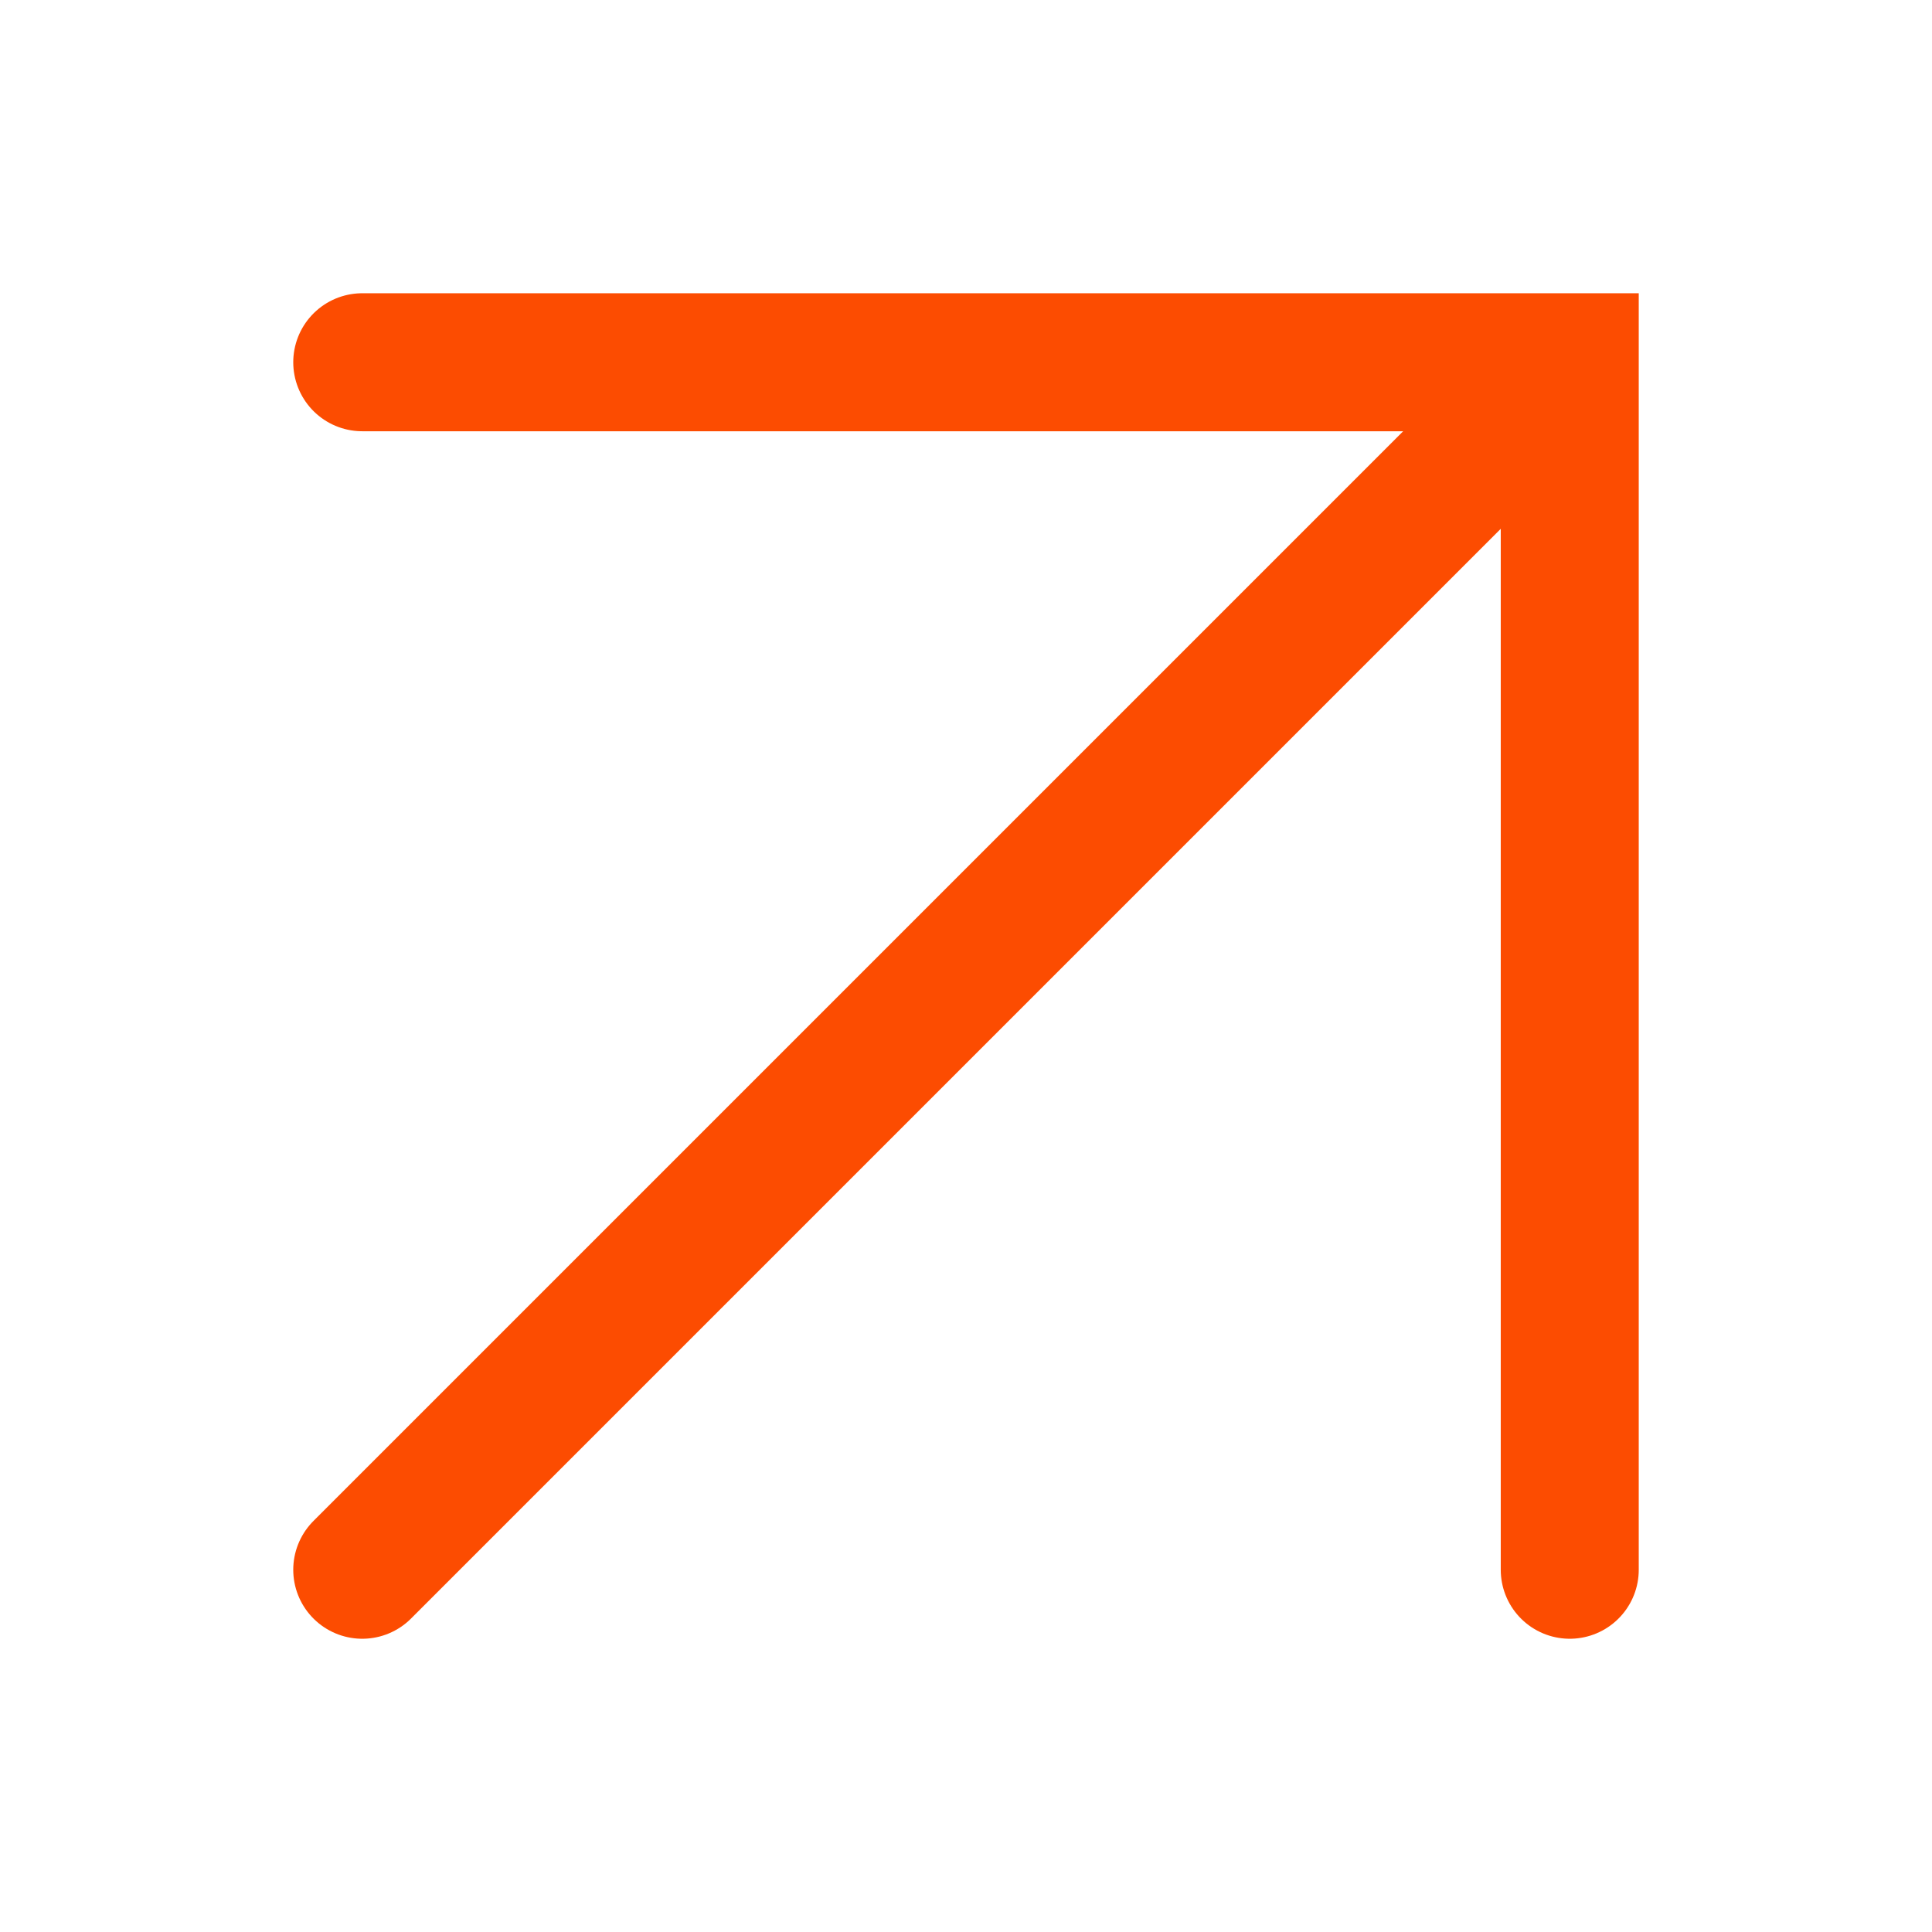
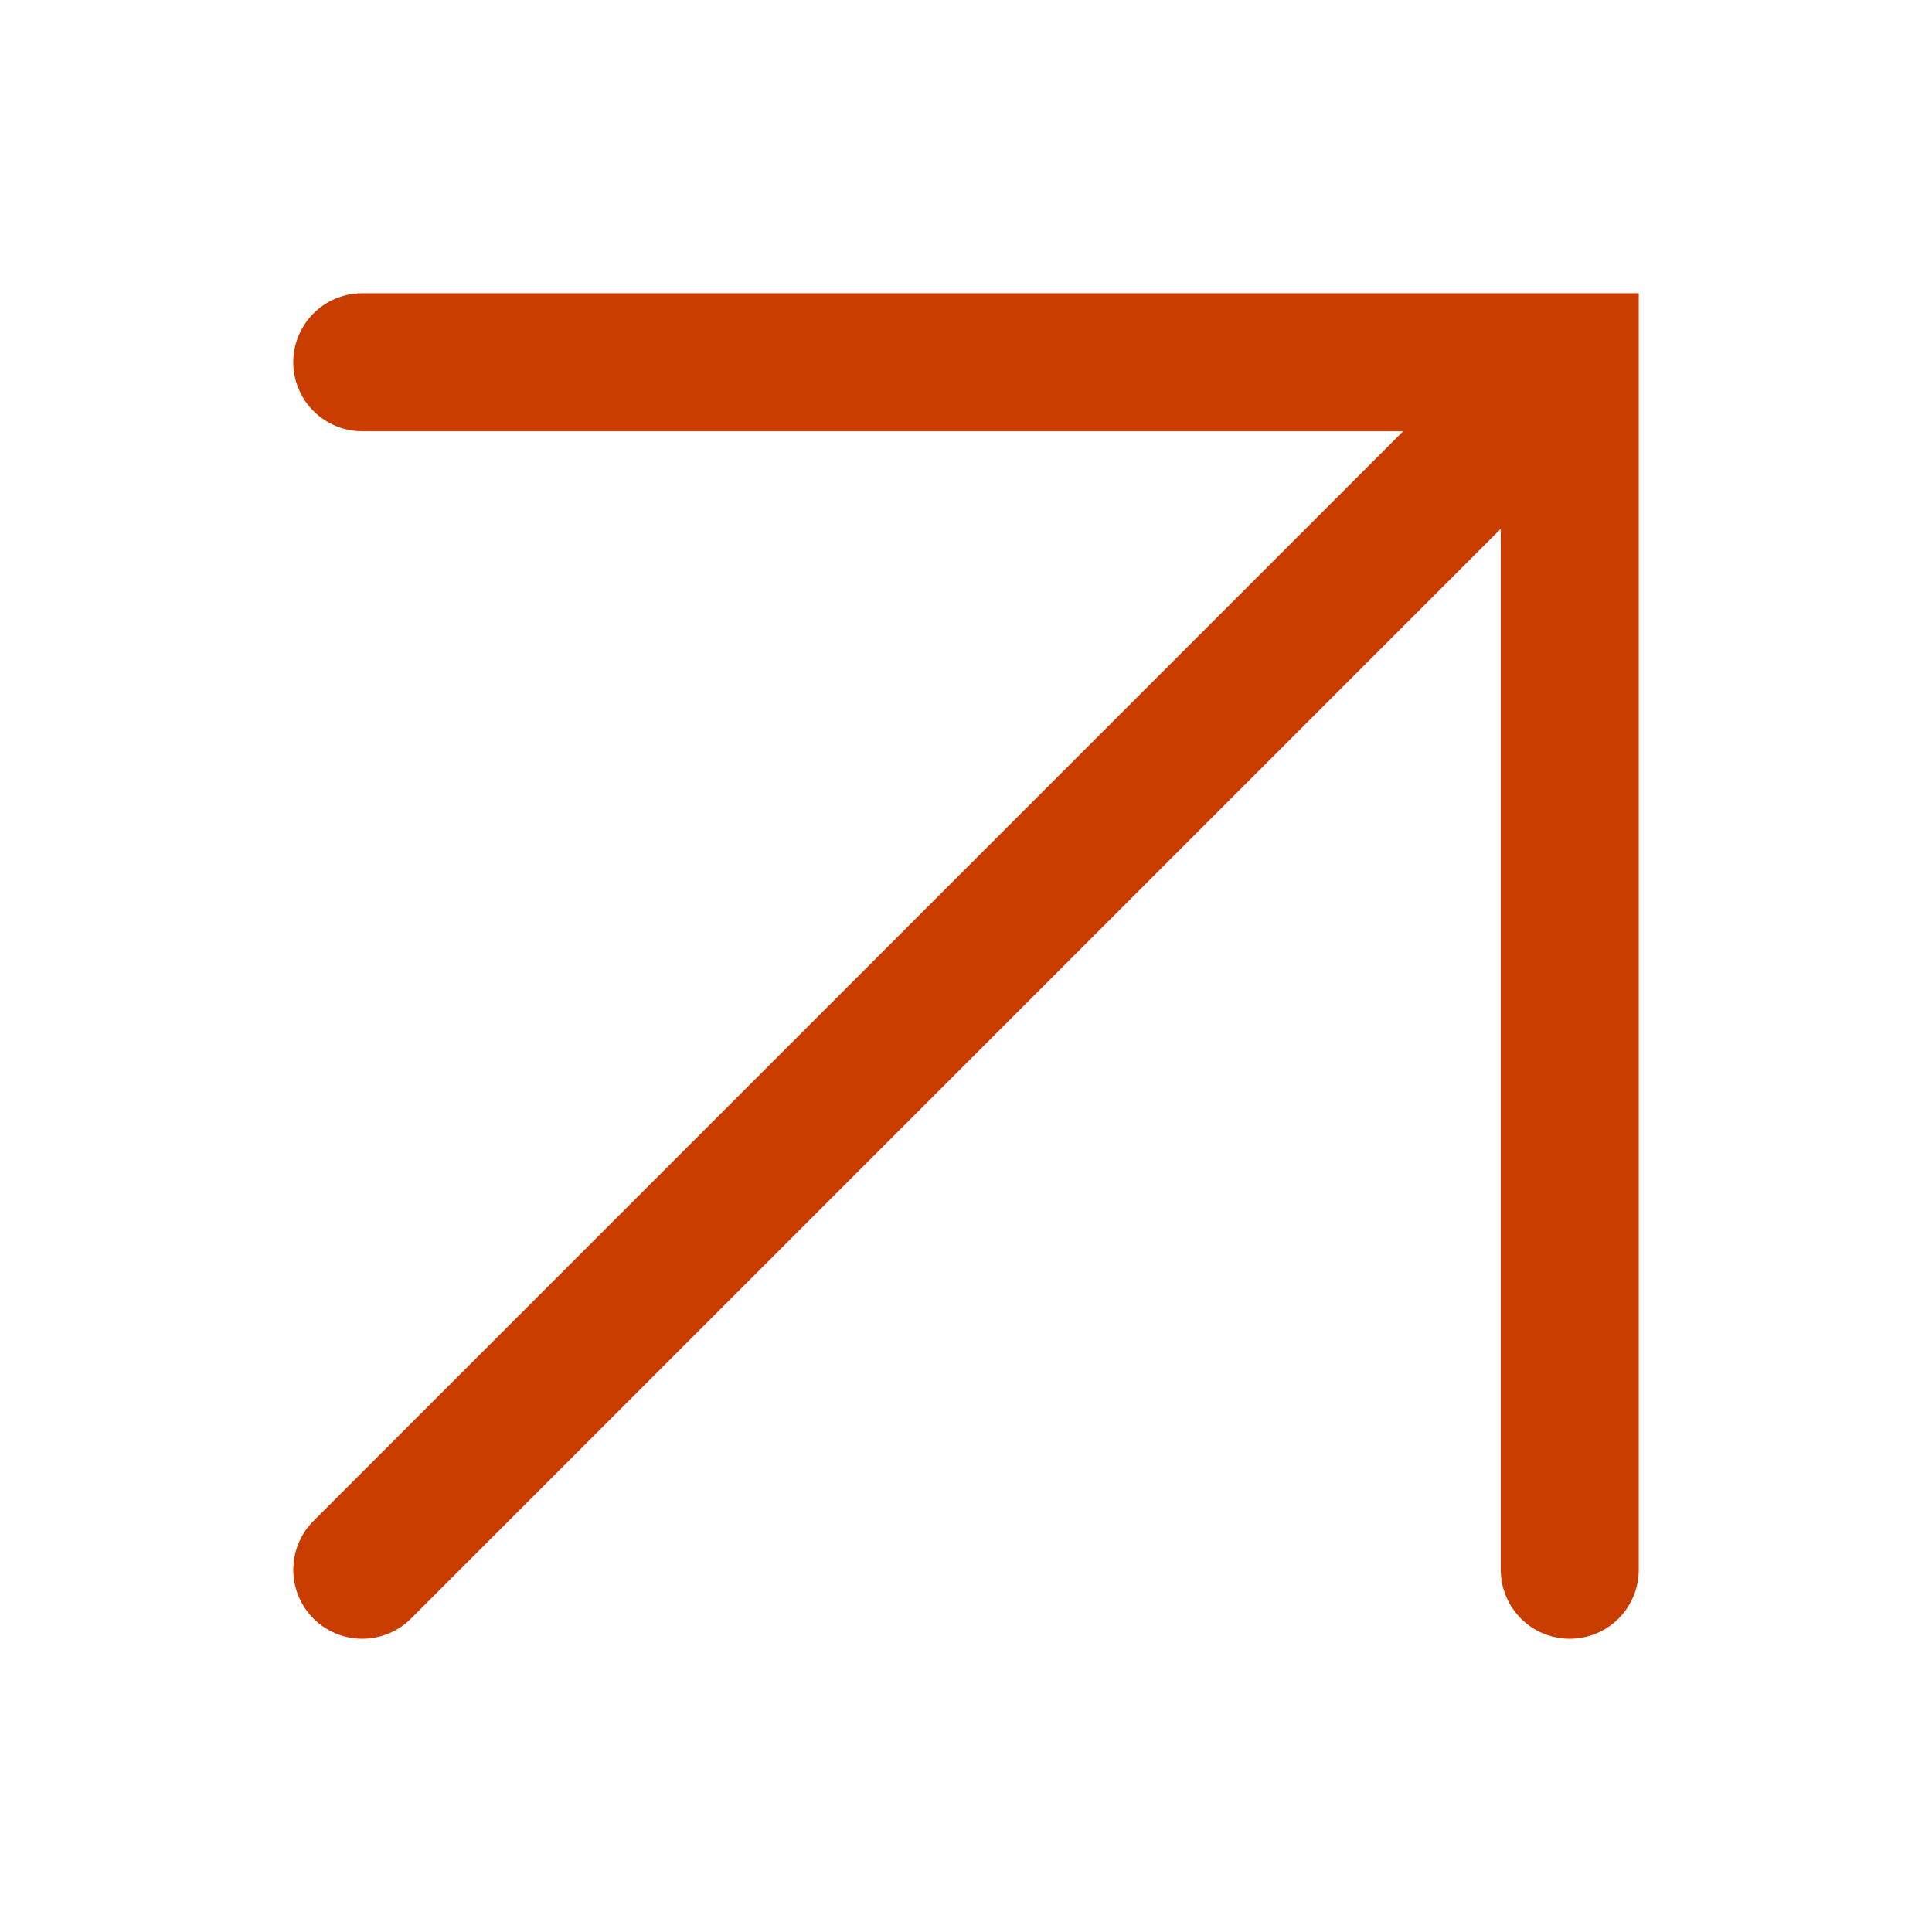
<svg xmlns="http://www.w3.org/2000/svg" width="28" height="28" viewBox="0 0 28 28" fill="none">
-   <path d="M22.75 22.75V5.25H5.25M22.75 5.25L5.25 22.75" stroke="#FC4C01" stroke-width="2" stroke-linecap="round" />
+   <path d="M22.75 22.75V5.25H5.25M22.75 5.25L5.25 22.75" stroke="#CA3D01" stroke-width="2" stroke-linecap="round" />
</svg>
